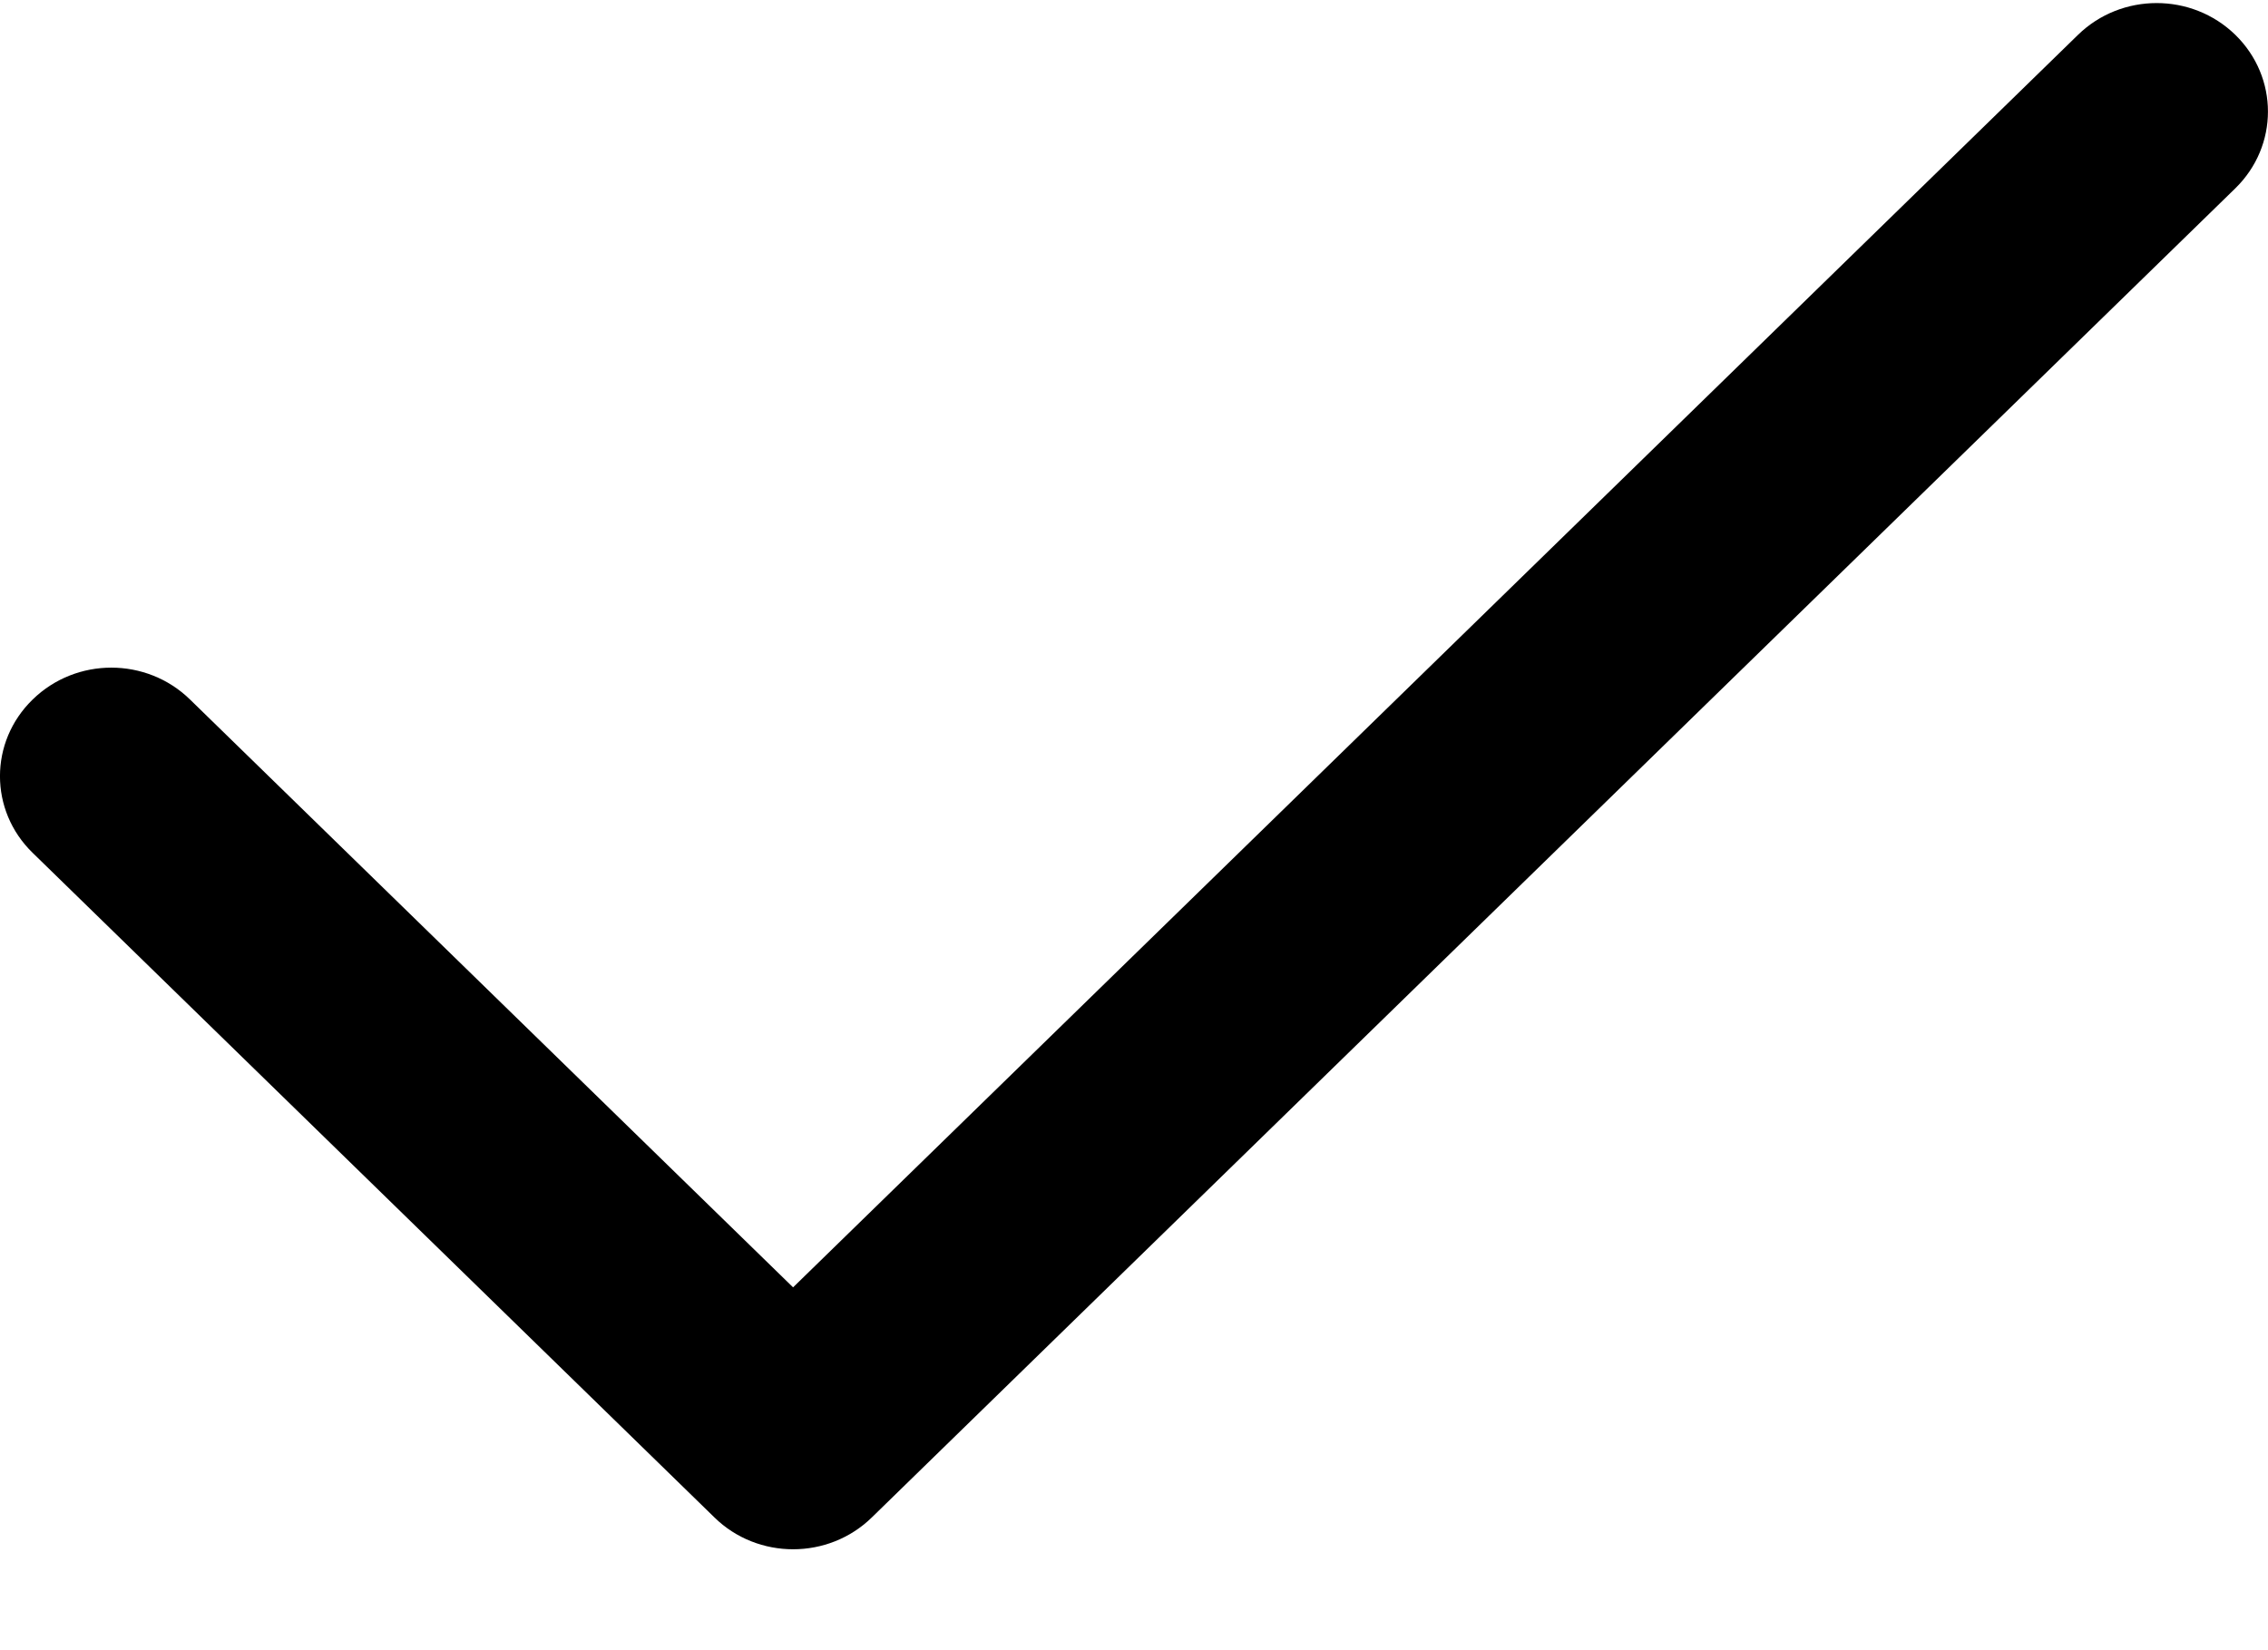
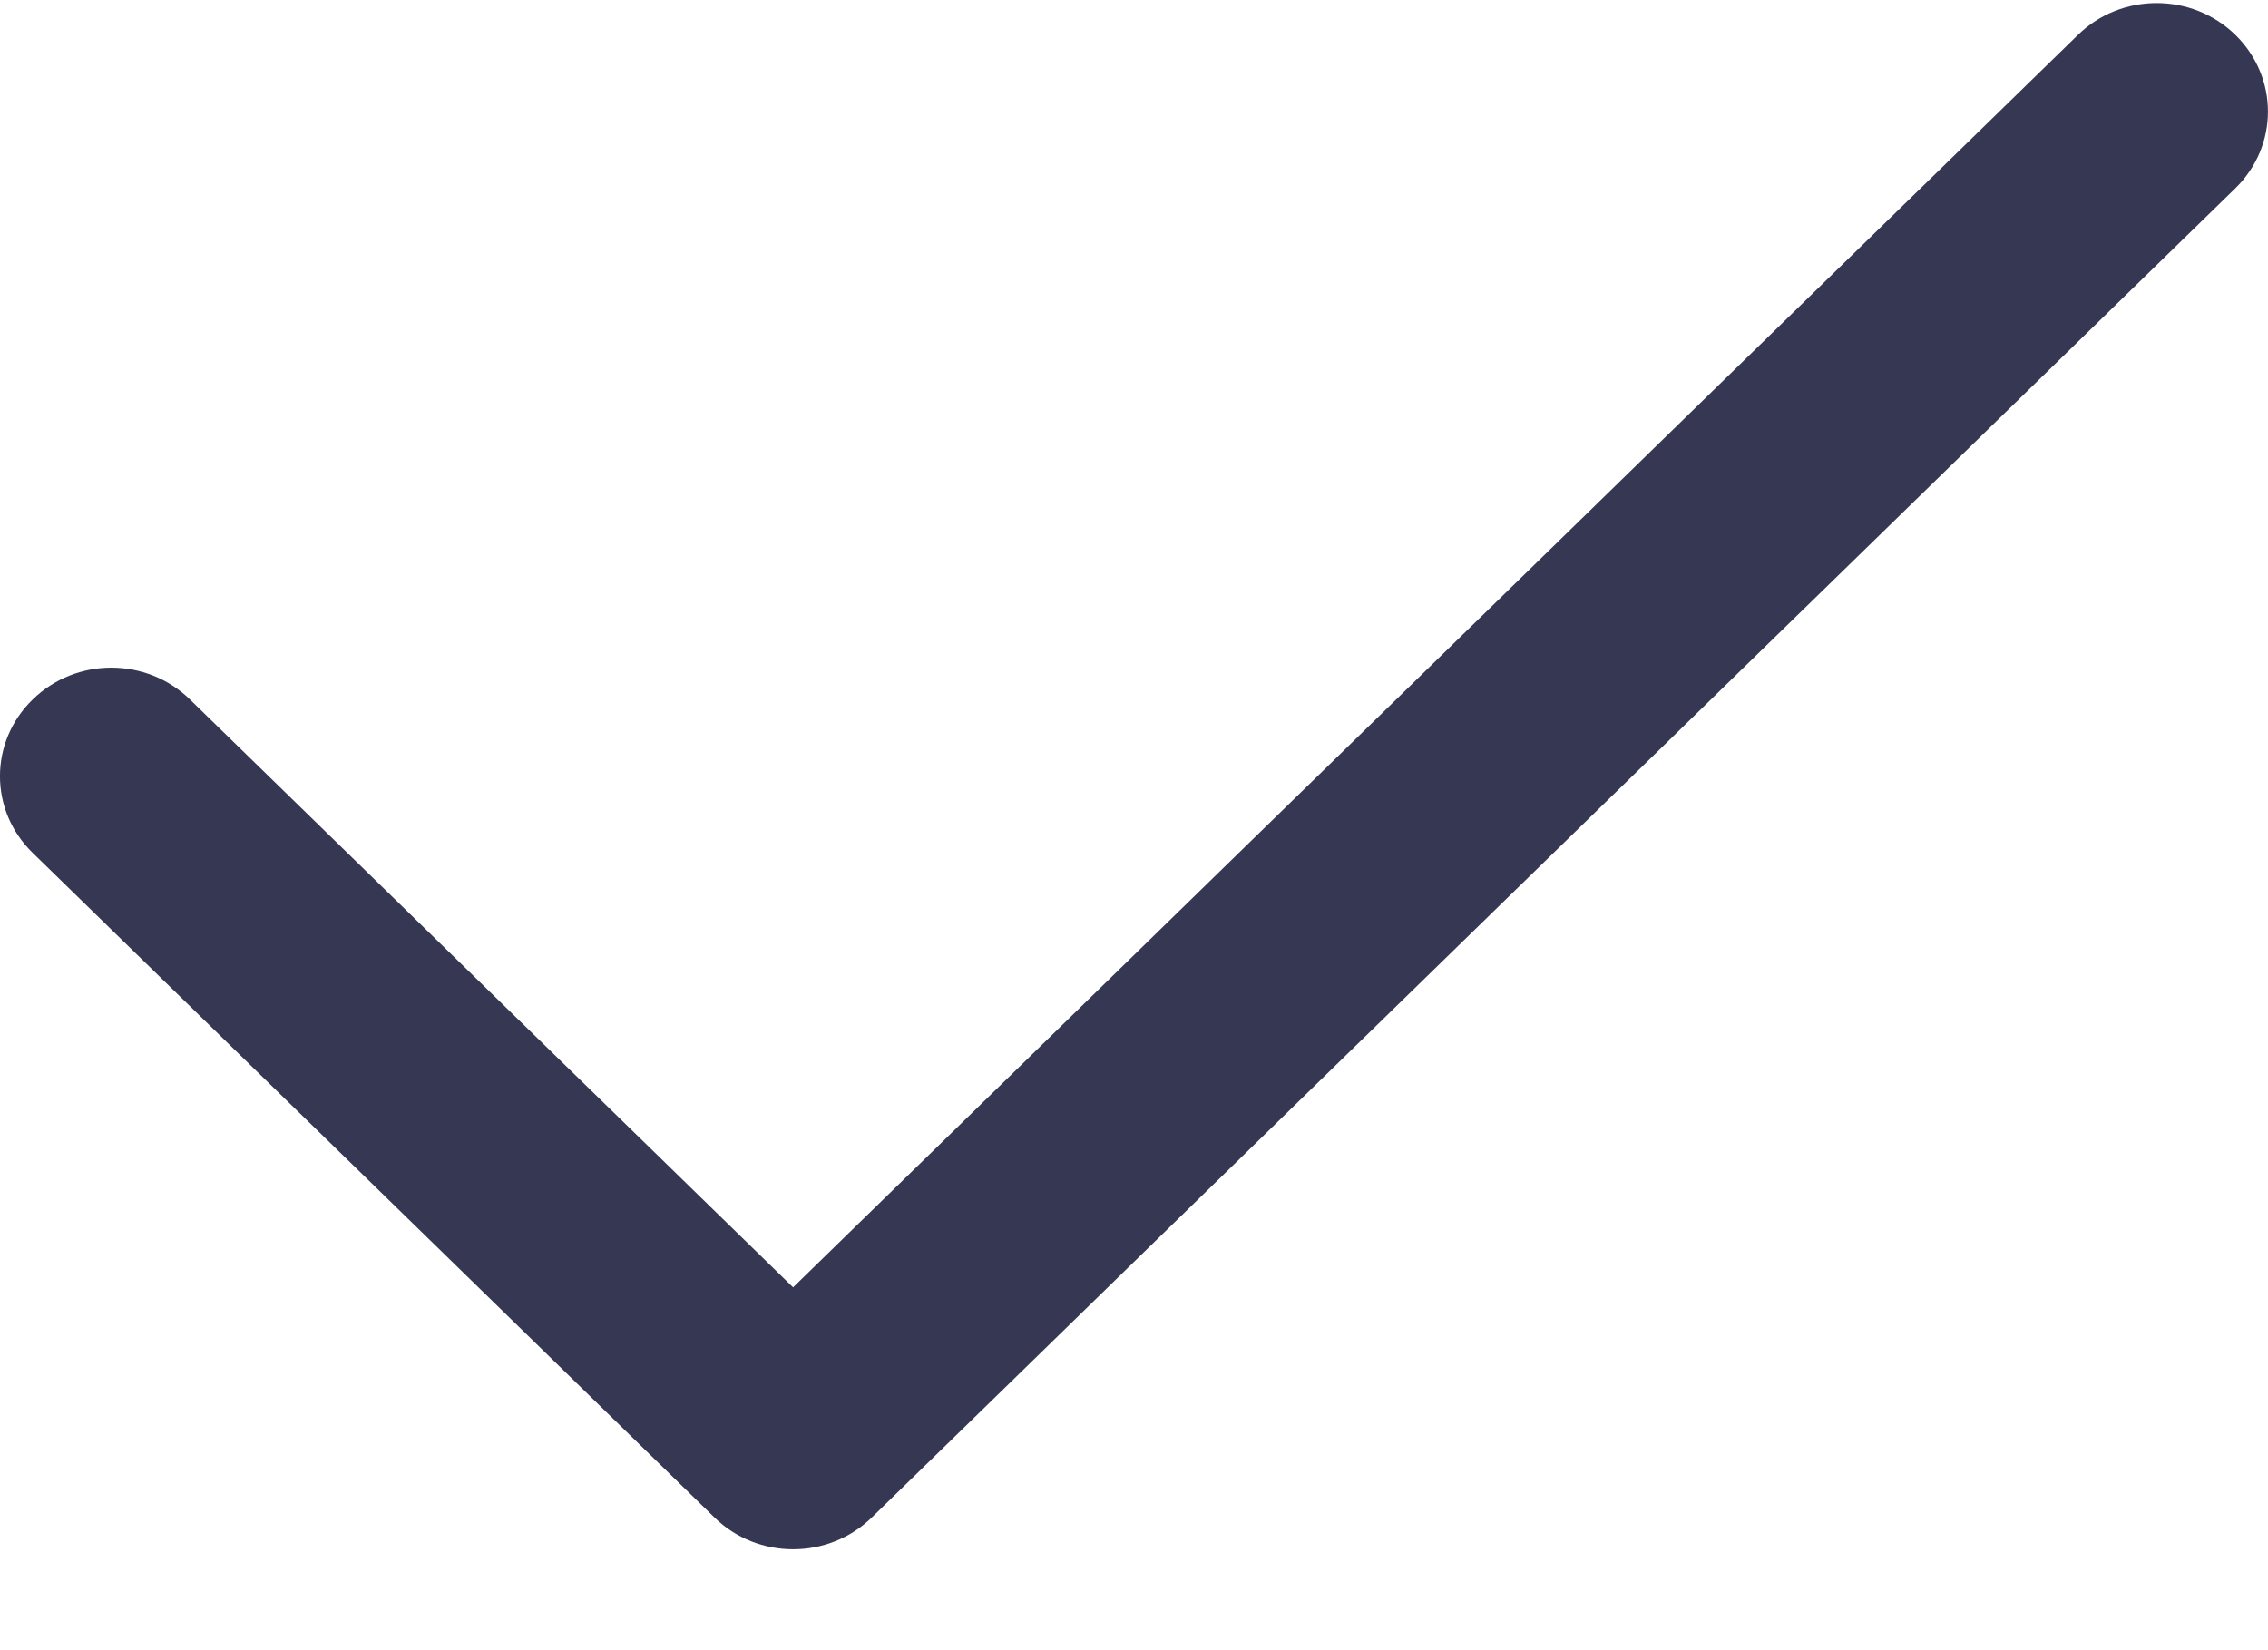
<svg xmlns="http://www.w3.org/2000/svg" width="22" height="16" viewBox="0 0 22 16" fill="none">
-   <path d="M7.693 15.03C7.417 15.03 7.14 14.927 6.93 14.721L0.317 8.274C-0.106 7.863 -0.106 7.197 0.317 6.786C0.739 6.374 1.421 6.374 1.843 6.786L7.693 12.489L20.157 0.338C20.579 -0.073 21.261 -0.073 21.683 0.338C22.105 0.75 22.105 1.415 21.683 1.827L8.457 14.721C8.246 14.927 7.97 15.03 7.693 15.03Z" fill="black" />
+   <path d="M7.693 15.03C7.417 15.03 7.14 14.927 6.93 14.721L0.317 8.274C-0.106 7.863 -0.106 7.197 0.317 6.786C0.739 6.374 1.421 6.374 1.843 6.786L7.693 12.489L20.157 0.338C20.579 -0.073 21.261 -0.073 21.683 0.338C22.105 0.75 22.105 1.415 21.683 1.827L8.457 14.721C8.246 14.927 7.97 15.03 7.693 15.03Z" fill="#363853" />
</svg>
